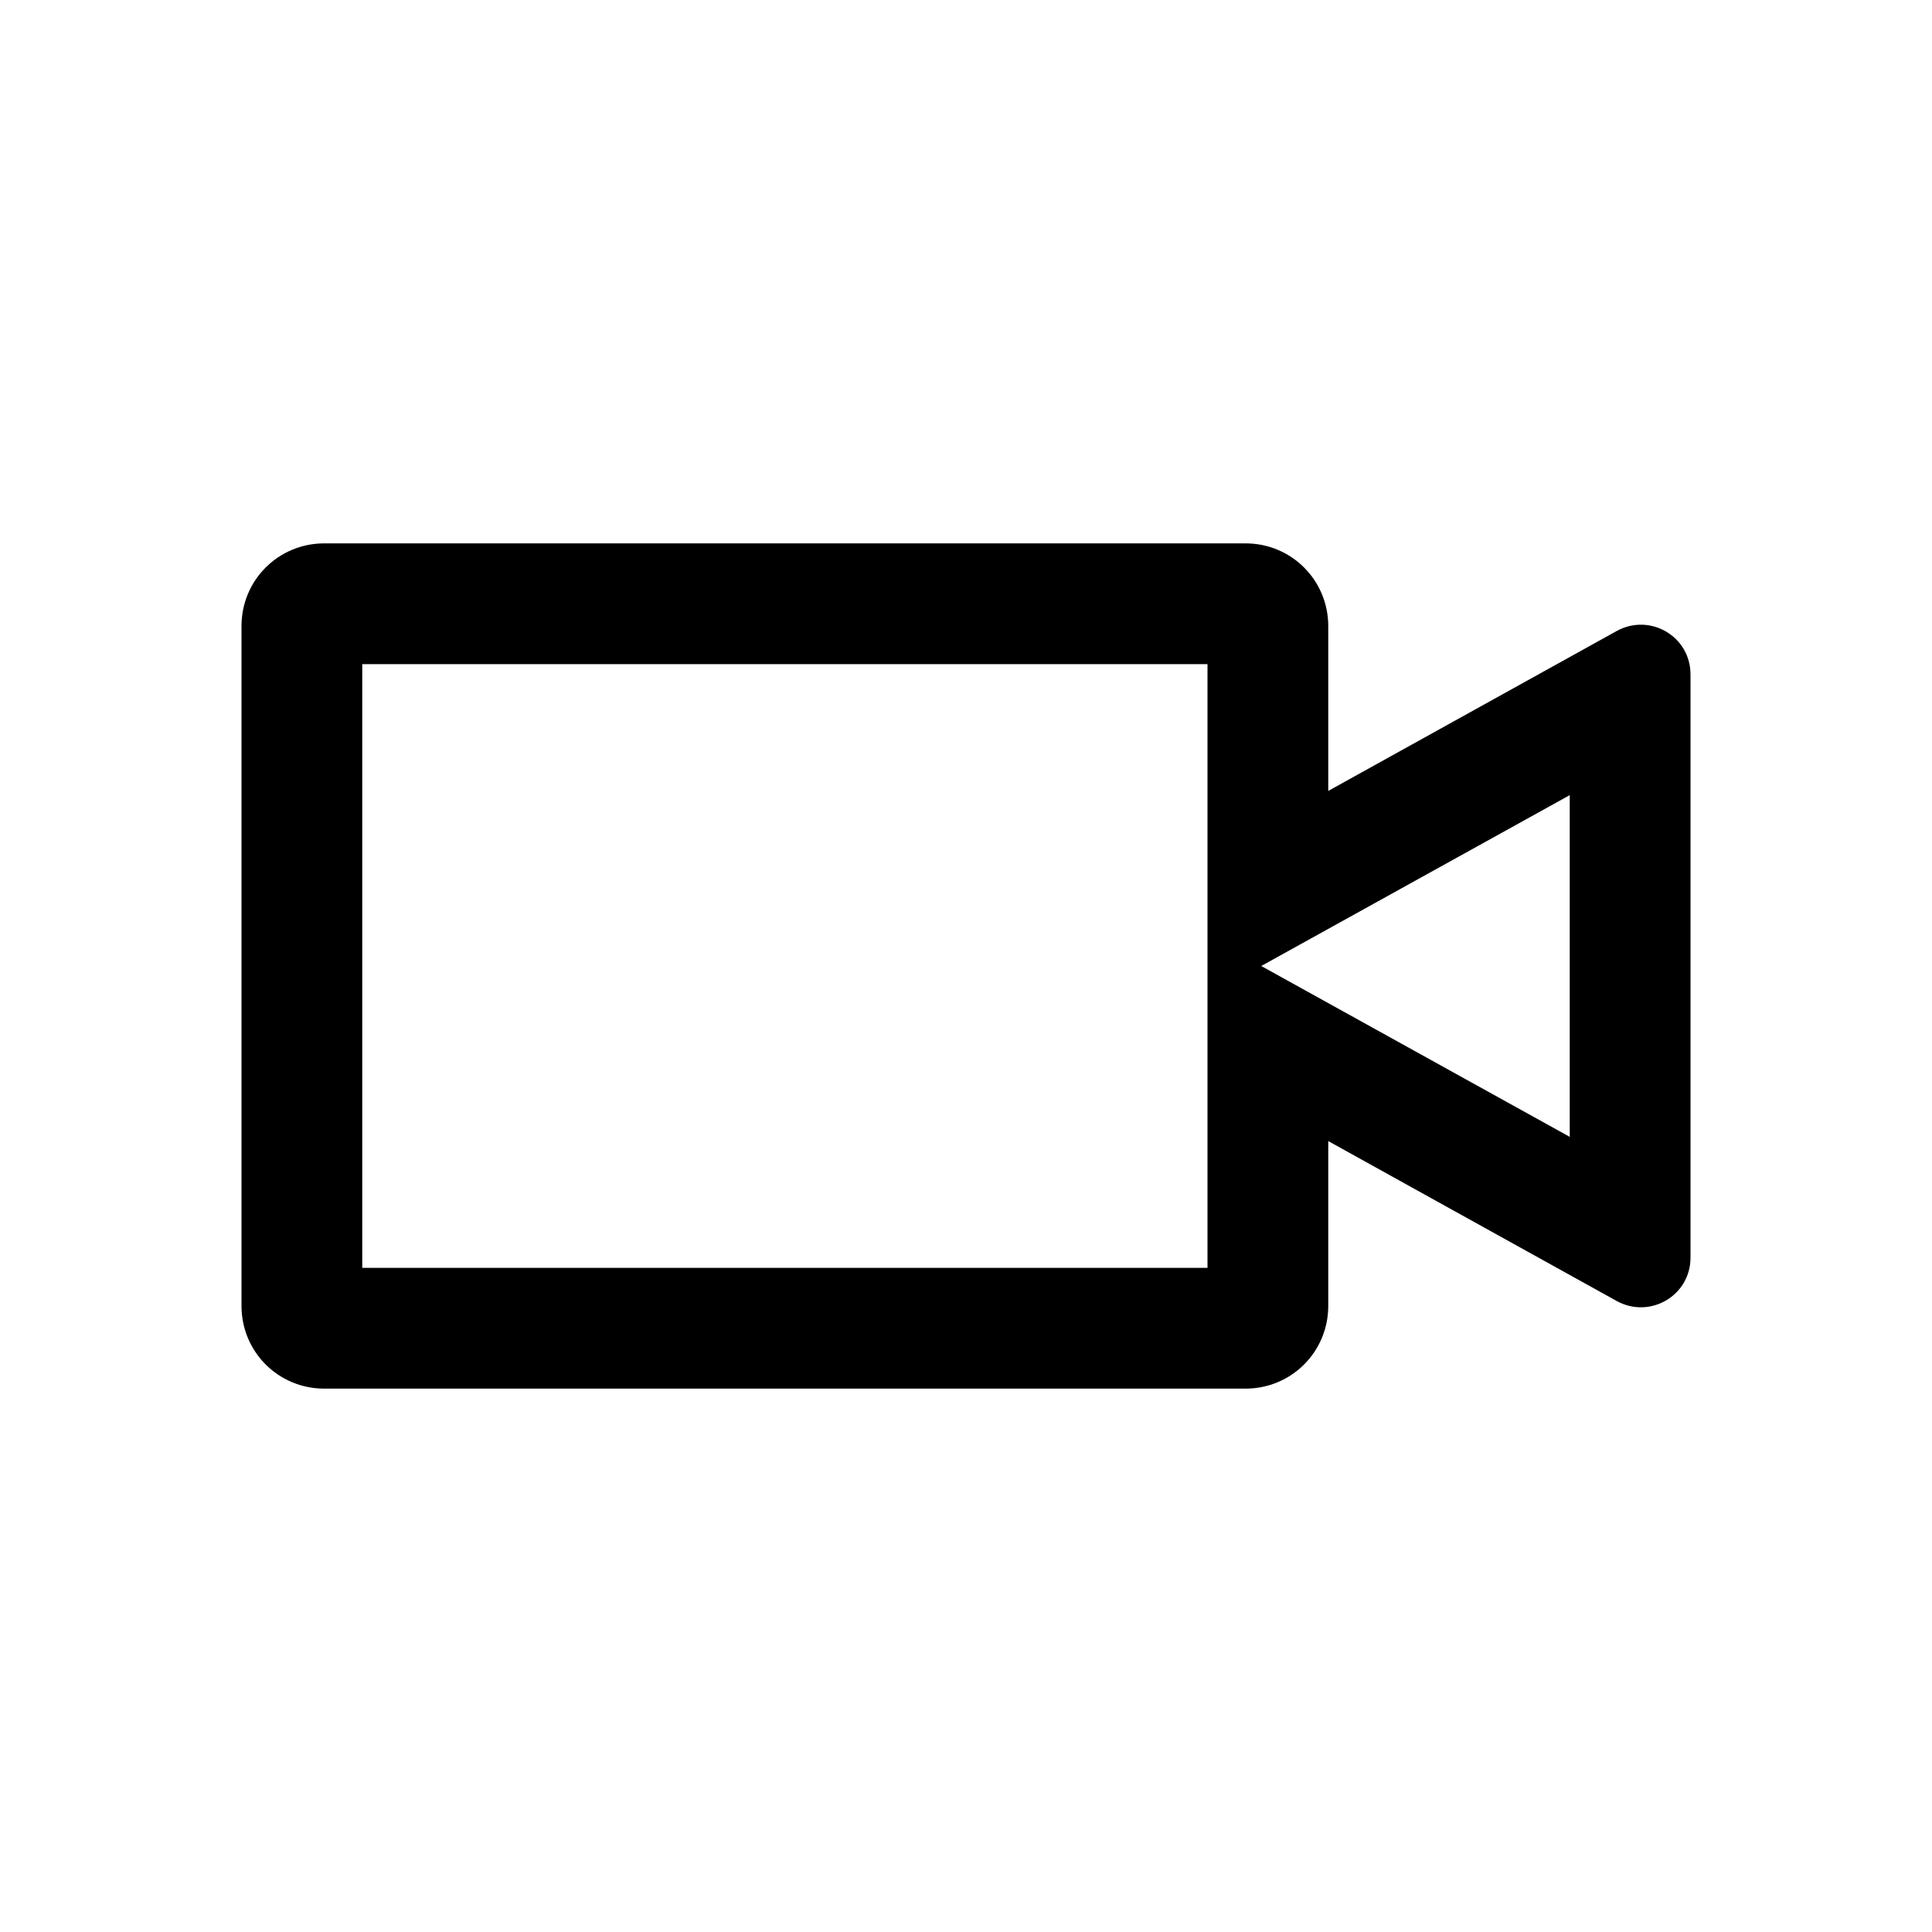
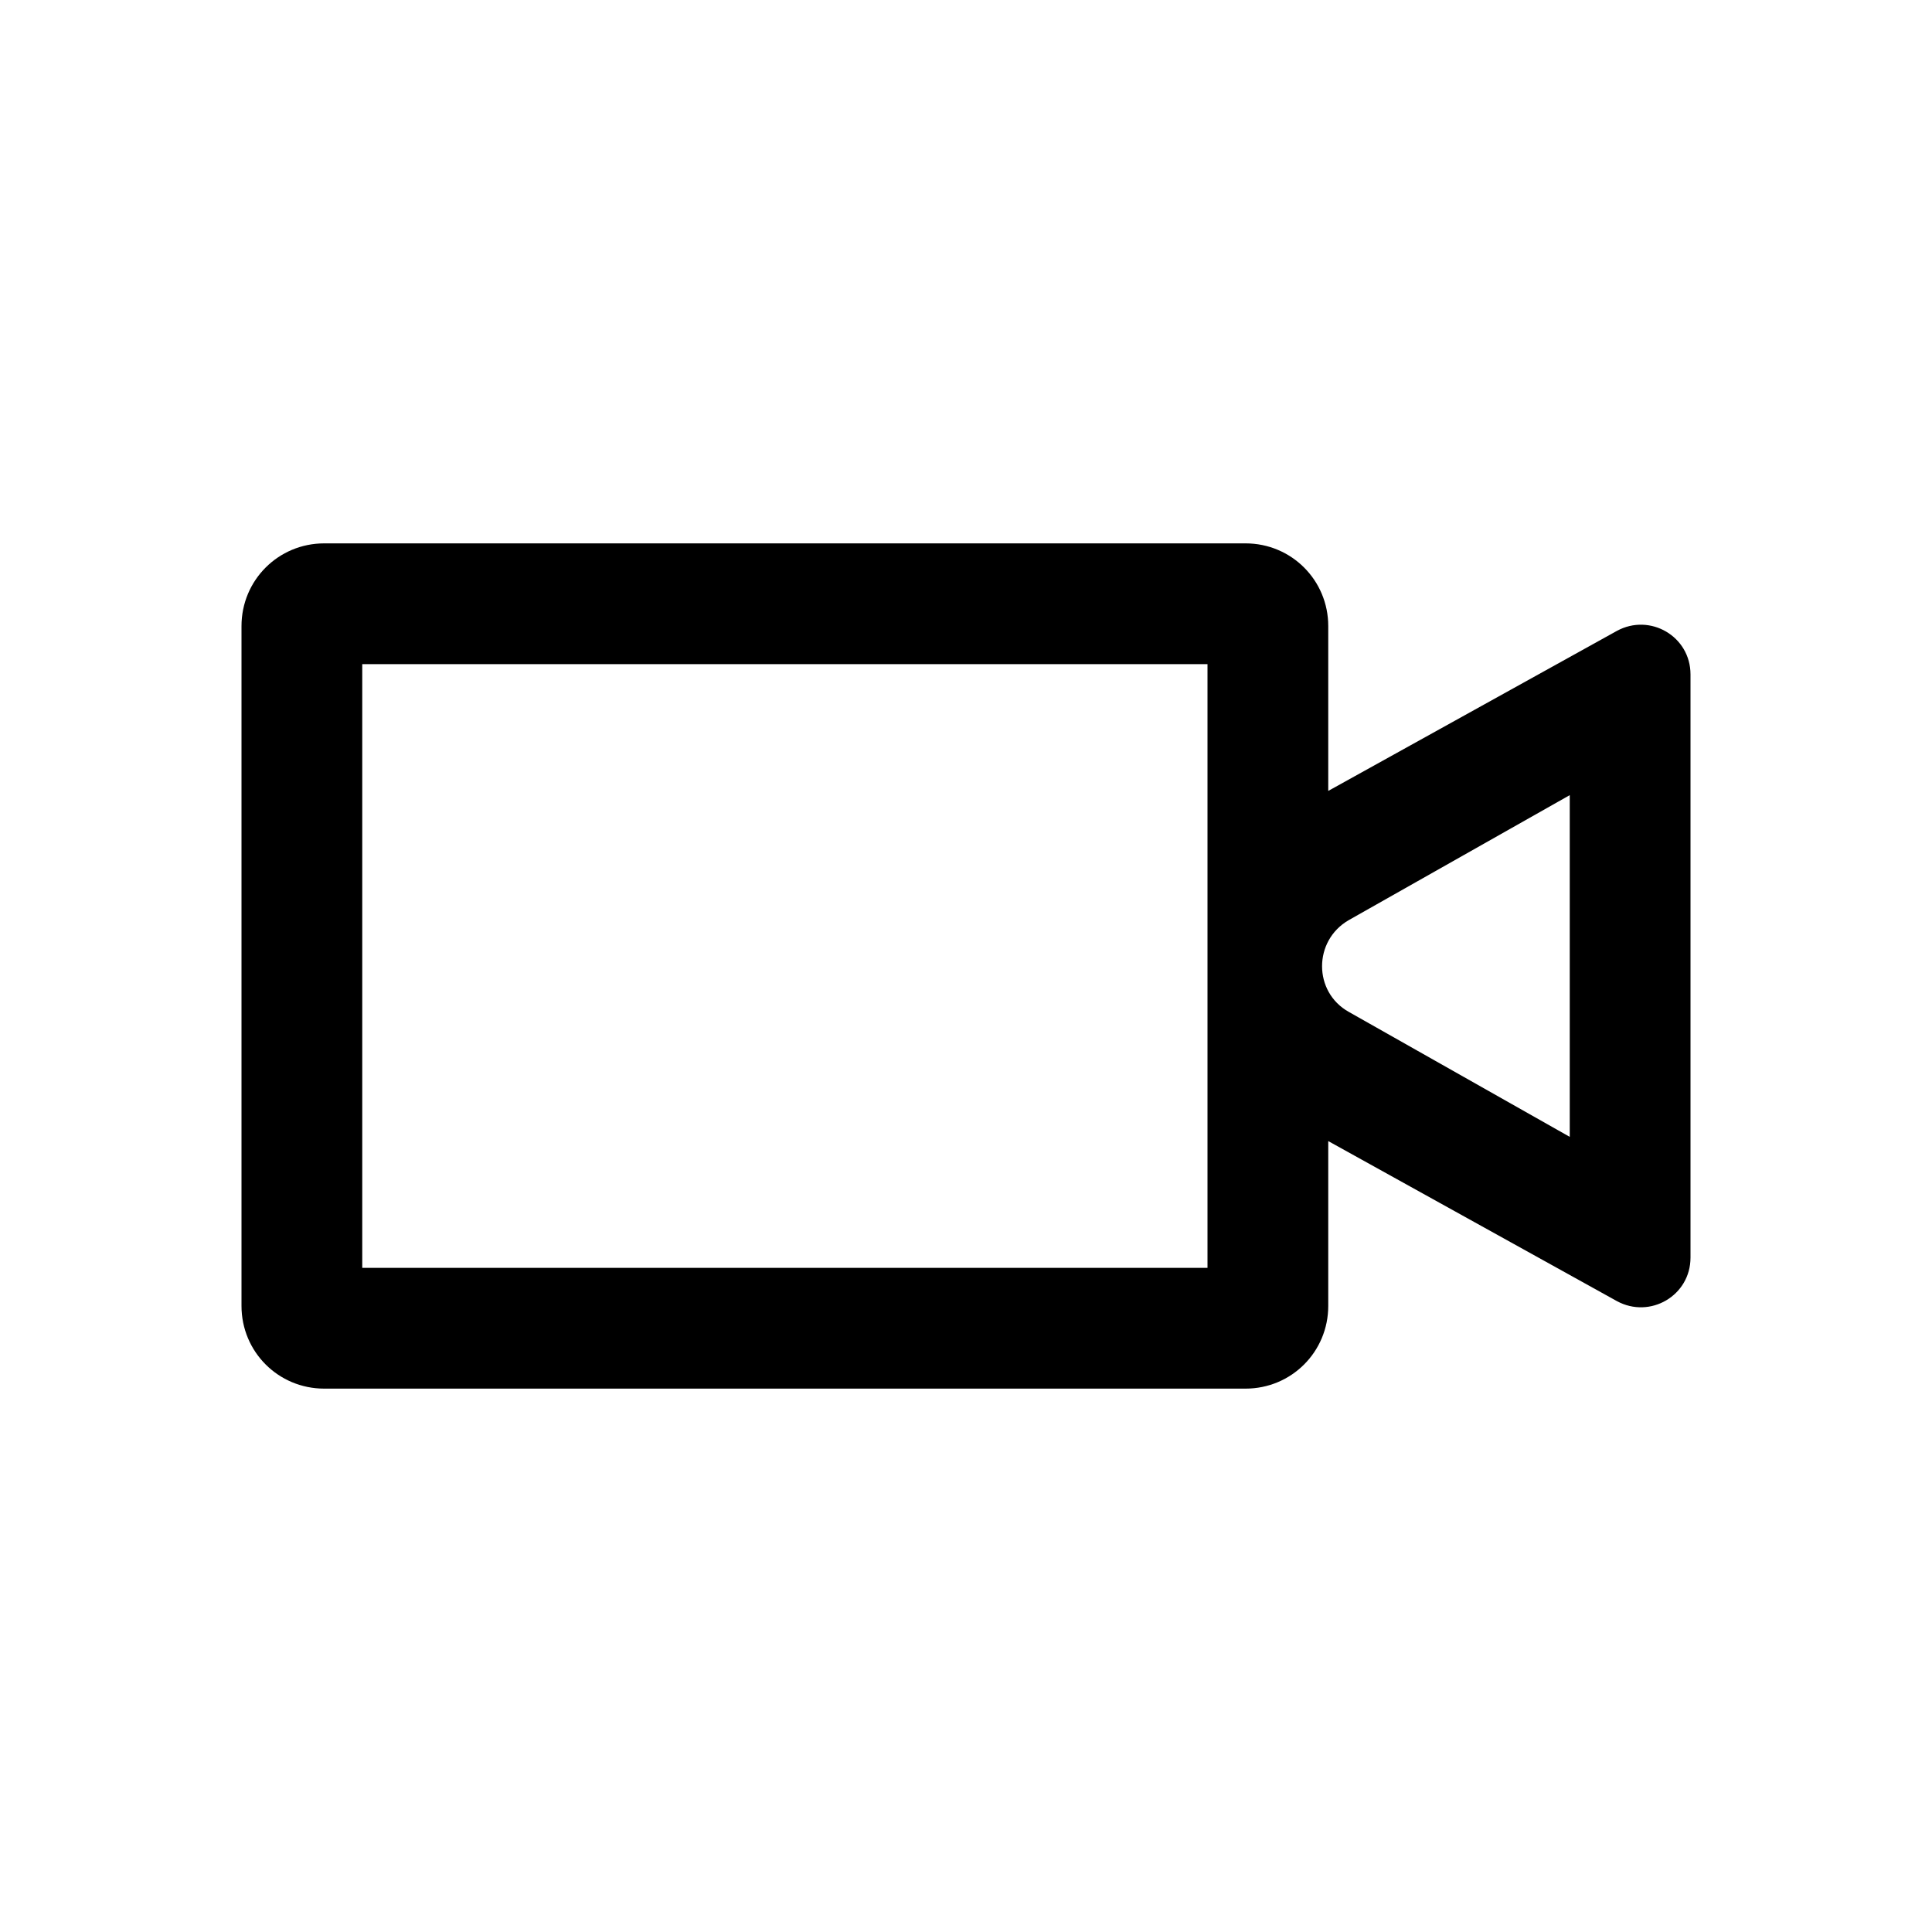
<svg xmlns="http://www.w3.org/2000/svg" id="a" viewBox="0 0 32 32">
-   <path d="M26.78,10.45l-4.78,2.65v-2.73c0-.76-.61-1.37-1.37-1.37H5.37c-.76,0-1.37,.61-1.37,1.37v11.26c0,.76,.61,1.37,1.37,1.37h15.26c.76,0,1.37-.61,1.37-1.37v-2.73l4.78,2.65c.55,.3,1.22-.09,1.22-.72V11.17c0-.63-.67-1.02-1.22-.72Zm-6.78,10.55H6V11h14v10Zm6-2.17l-5.11-2.83,5.11-2.83v5.66Z" />
+   <path d="M26.78,10.45l-4.78,2.65v-2.73c0-.76-.61-1.37-1.37-1.37H5.37c-.76,0-1.37,.61-1.37,1.37v11.26c0,.76,.61,1.37,1.37,1.37h15.26c.76,0,1.37-.61,1.37-1.37v-2.73l4.78,2.65c.55,.3,1.22-.09,1.22-.72V11.17c0-.63-.67-1.02-1.22-.72Zm-6.78,10.55H6V11h14v10Zm6-2.17l-3.66-2.07c-.59-.33-.59-1.18,0-1.52l3.66-2.07v5.66Z" />
</svg>
